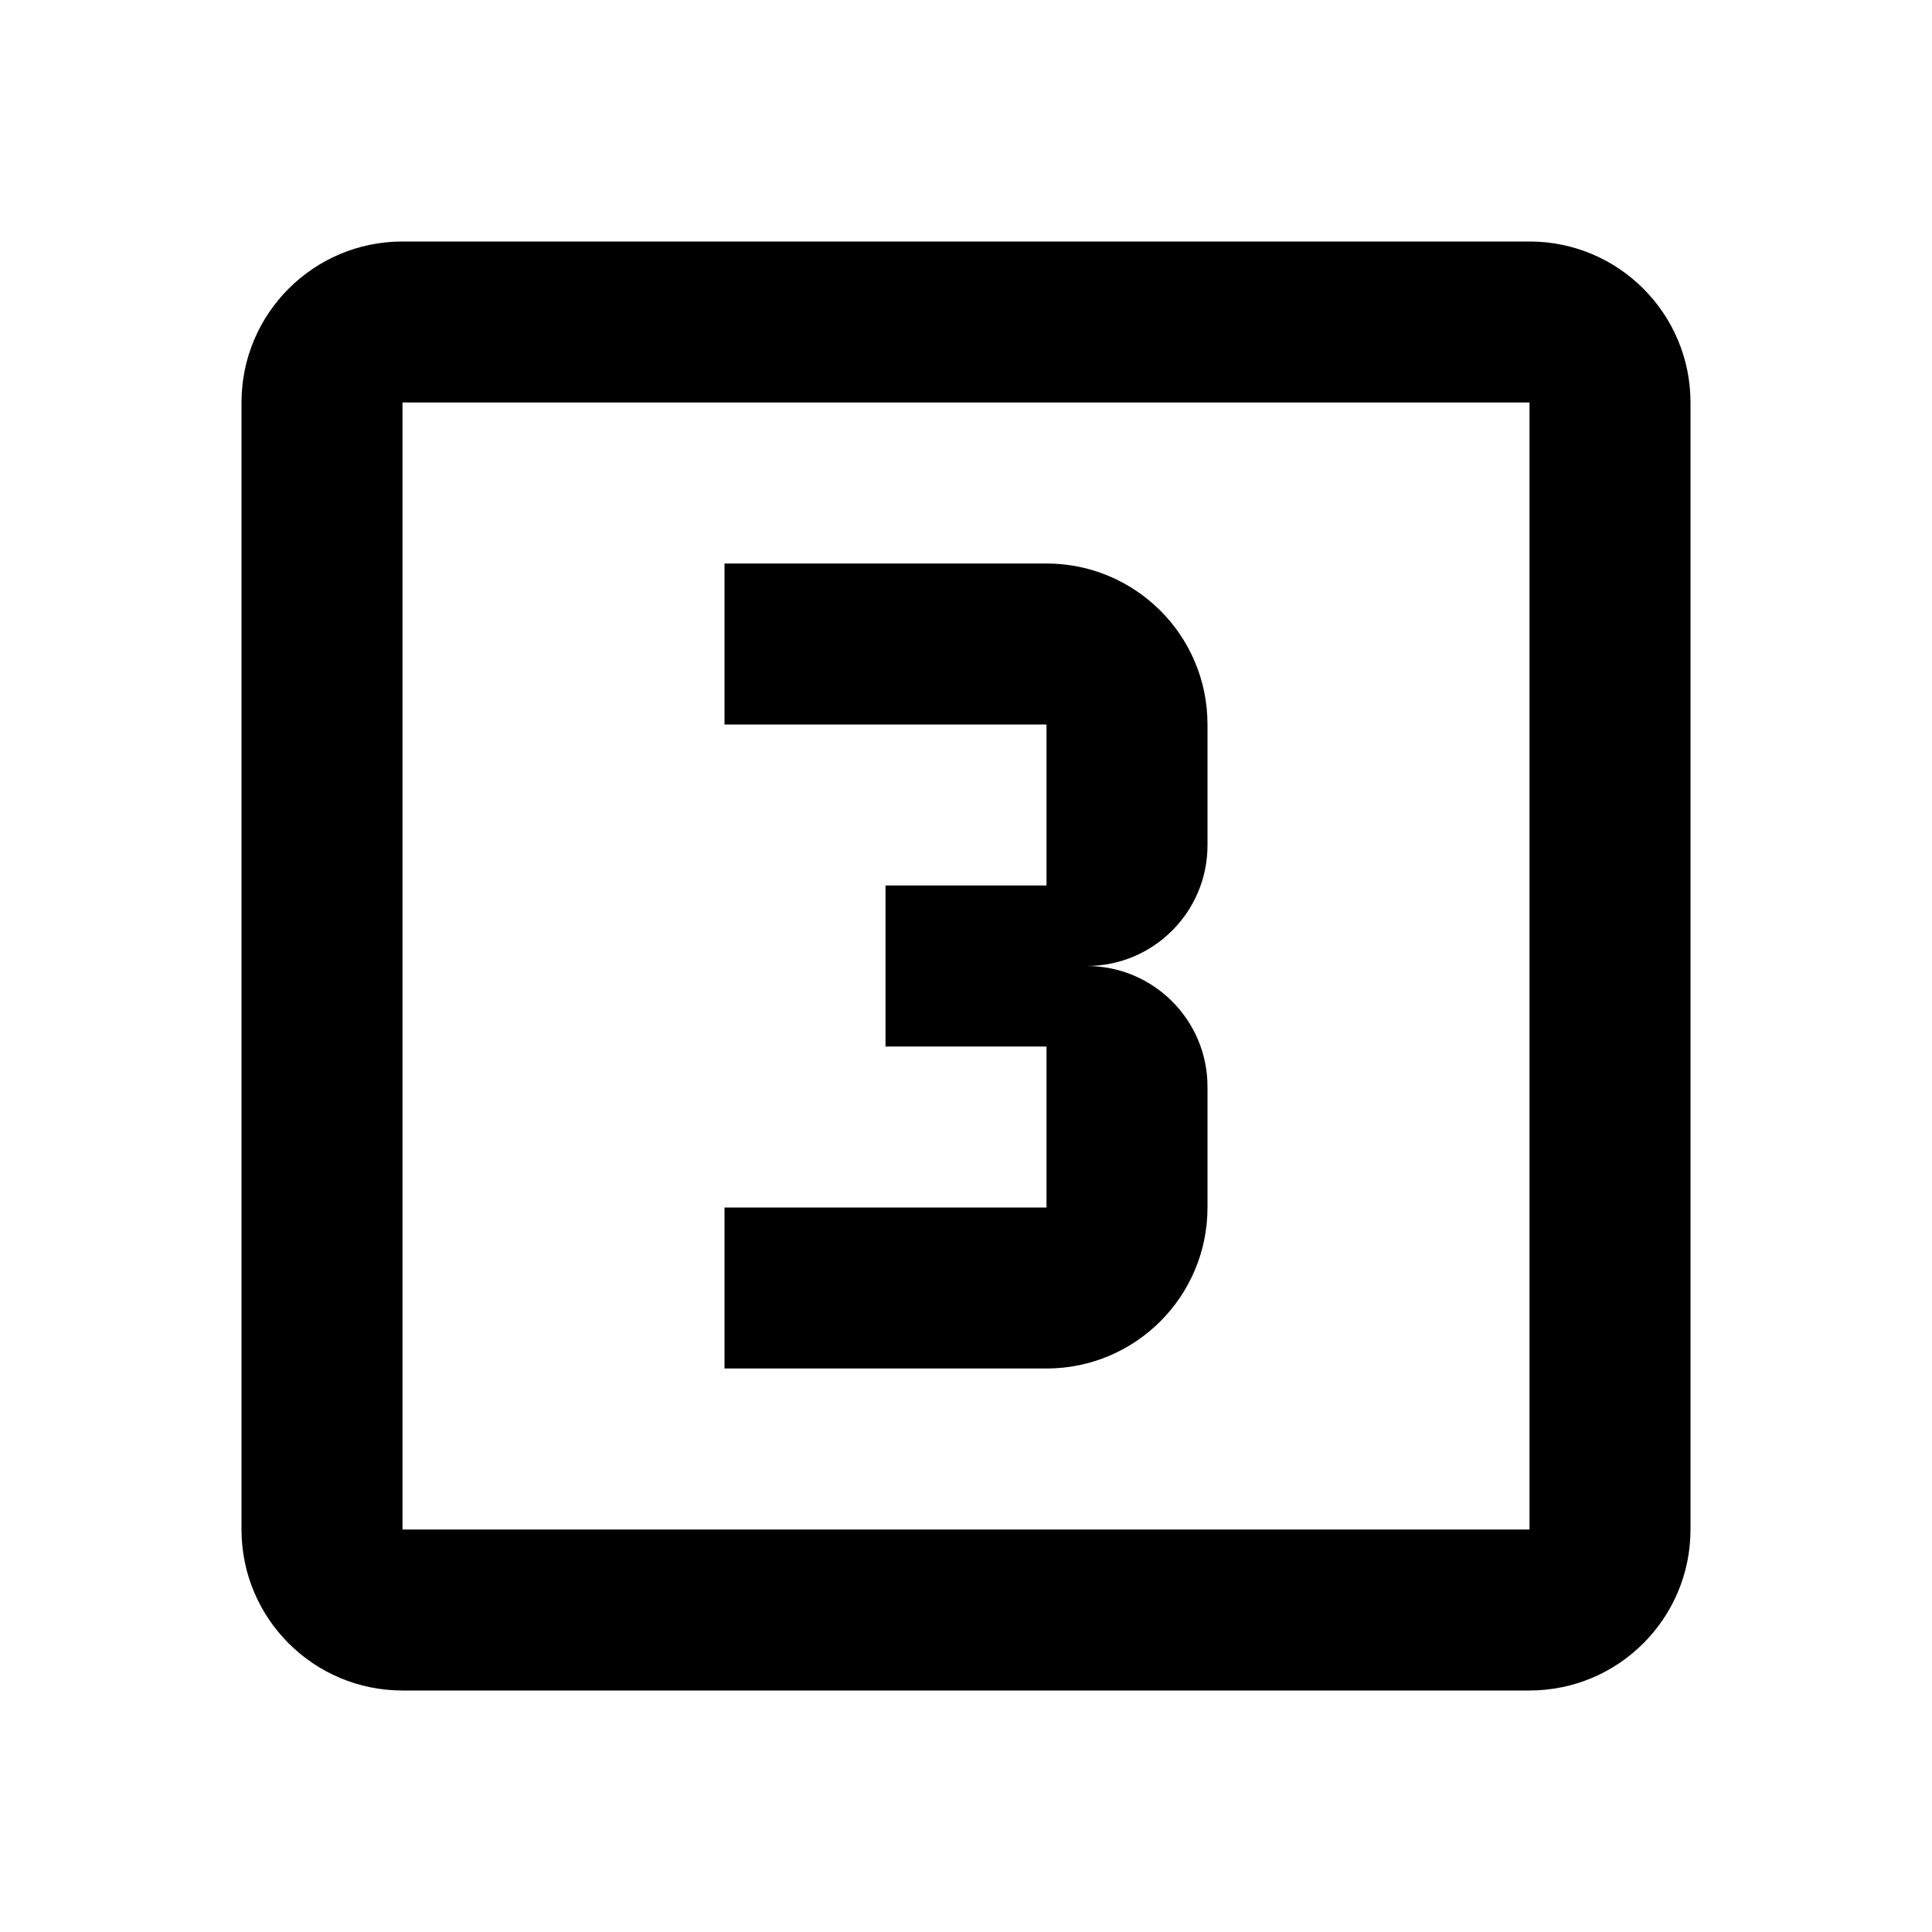
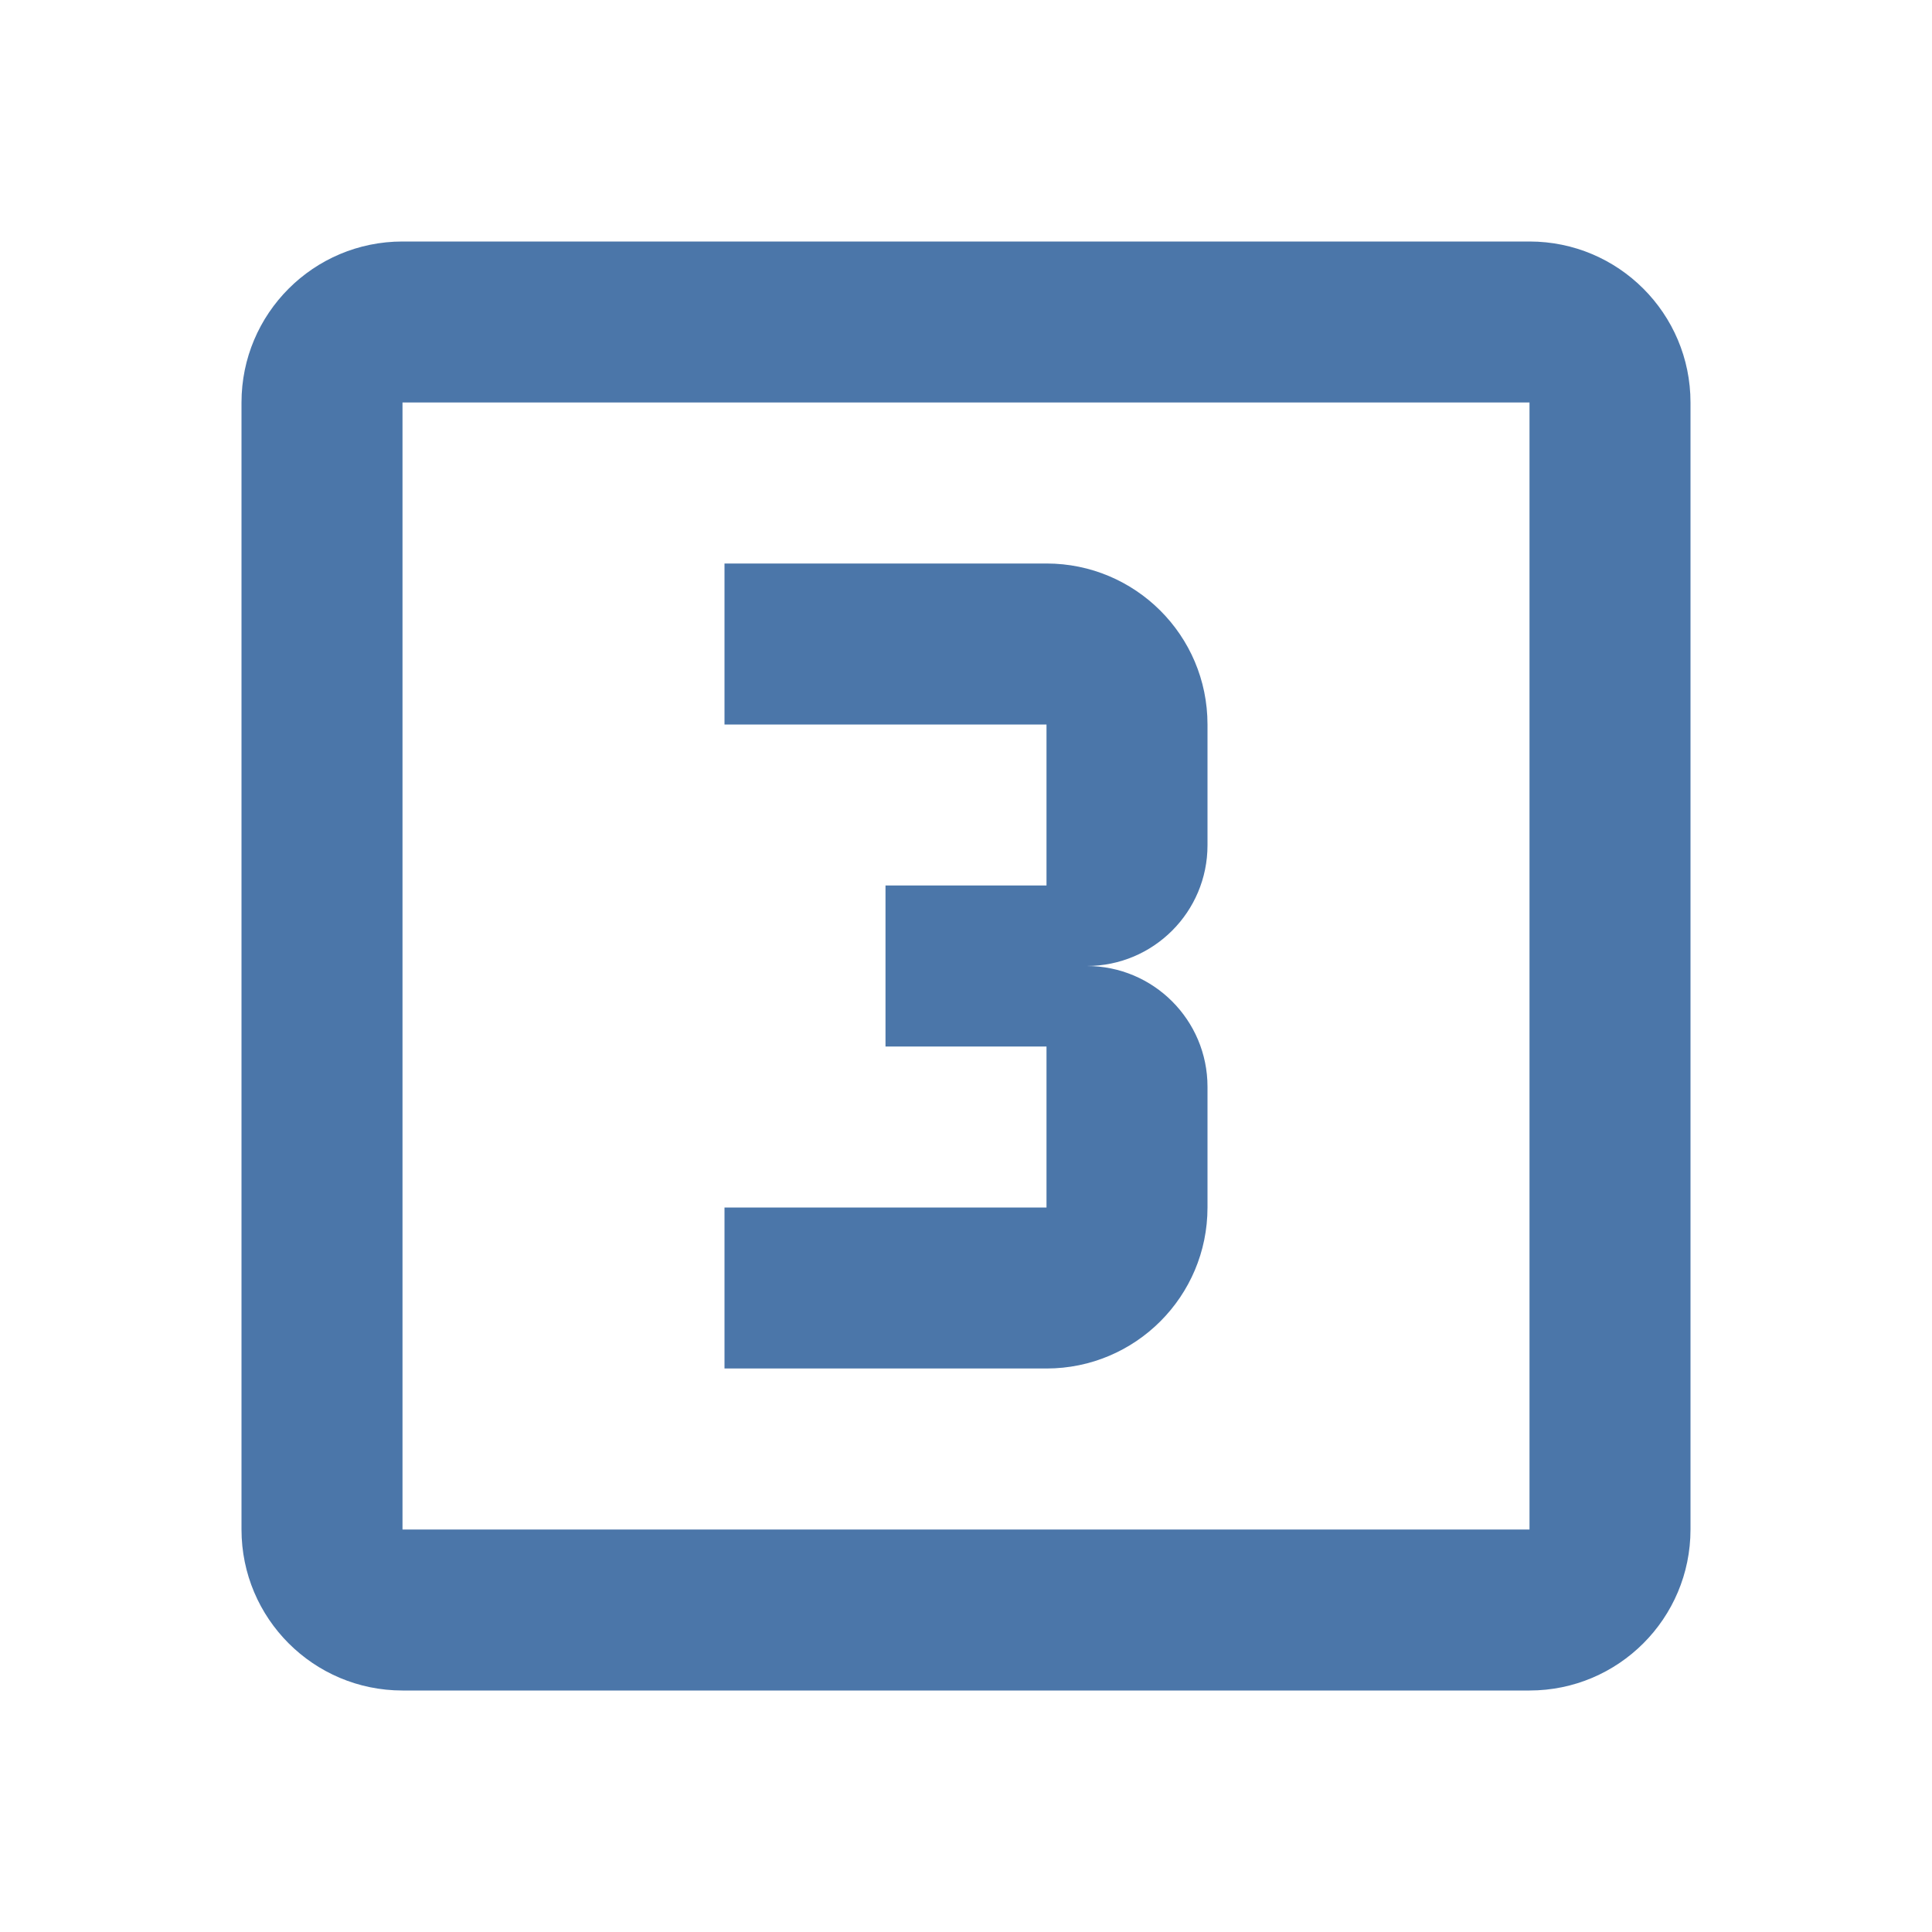
- <svg xmlns="http://www.w3.org/2000/svg" version="1.1" width="24" height="24" viewBox="0 0 24 24">
-   <path d="M15,15V13.5A1.5,1.5 0 0,0 13.5,12A1.5,1.5 0 0,0 15,10.5V9C15,7.89 14.1,7 13,7H9V9H13V11H11V13H13V15H9V17H13A2,2 0 0,0 15,15M19,19H5V5H19M19,3H5A2,2 0 0,0 3,5V19A2,2 0 0,0 5,21H19A2,2 0 0,0 21,19V5A2,2 0 0,0 19,3Z" />
+ <svg xmlns="http://www.w3.org/2000/svg" version="1.1" width="24" height="24" viewBox="0 0 24 24" id="svg3000">
+   <defs id="defs3006" />
+   <path d="M15,15V13.5A1.5,1.5 0 0,0 13.5,12A1.5,1.5 0 0,0 15,10.5V9C15,7.89 14.1,7 13,7H9V9H13V11H11V13H13V15H9V17H13A2,2 0 0,0 15,15M19,19H5V5H19M19,3H5A2,2 0 0,0 3,5V19A2,2 0 0,0 5,21H19A2,2 0 0,0 21,19V5A2,2 0 0,0 19,3Z" id="path3002" style="fill:#4b76a9;fill-opacity:1" />
</svg>
